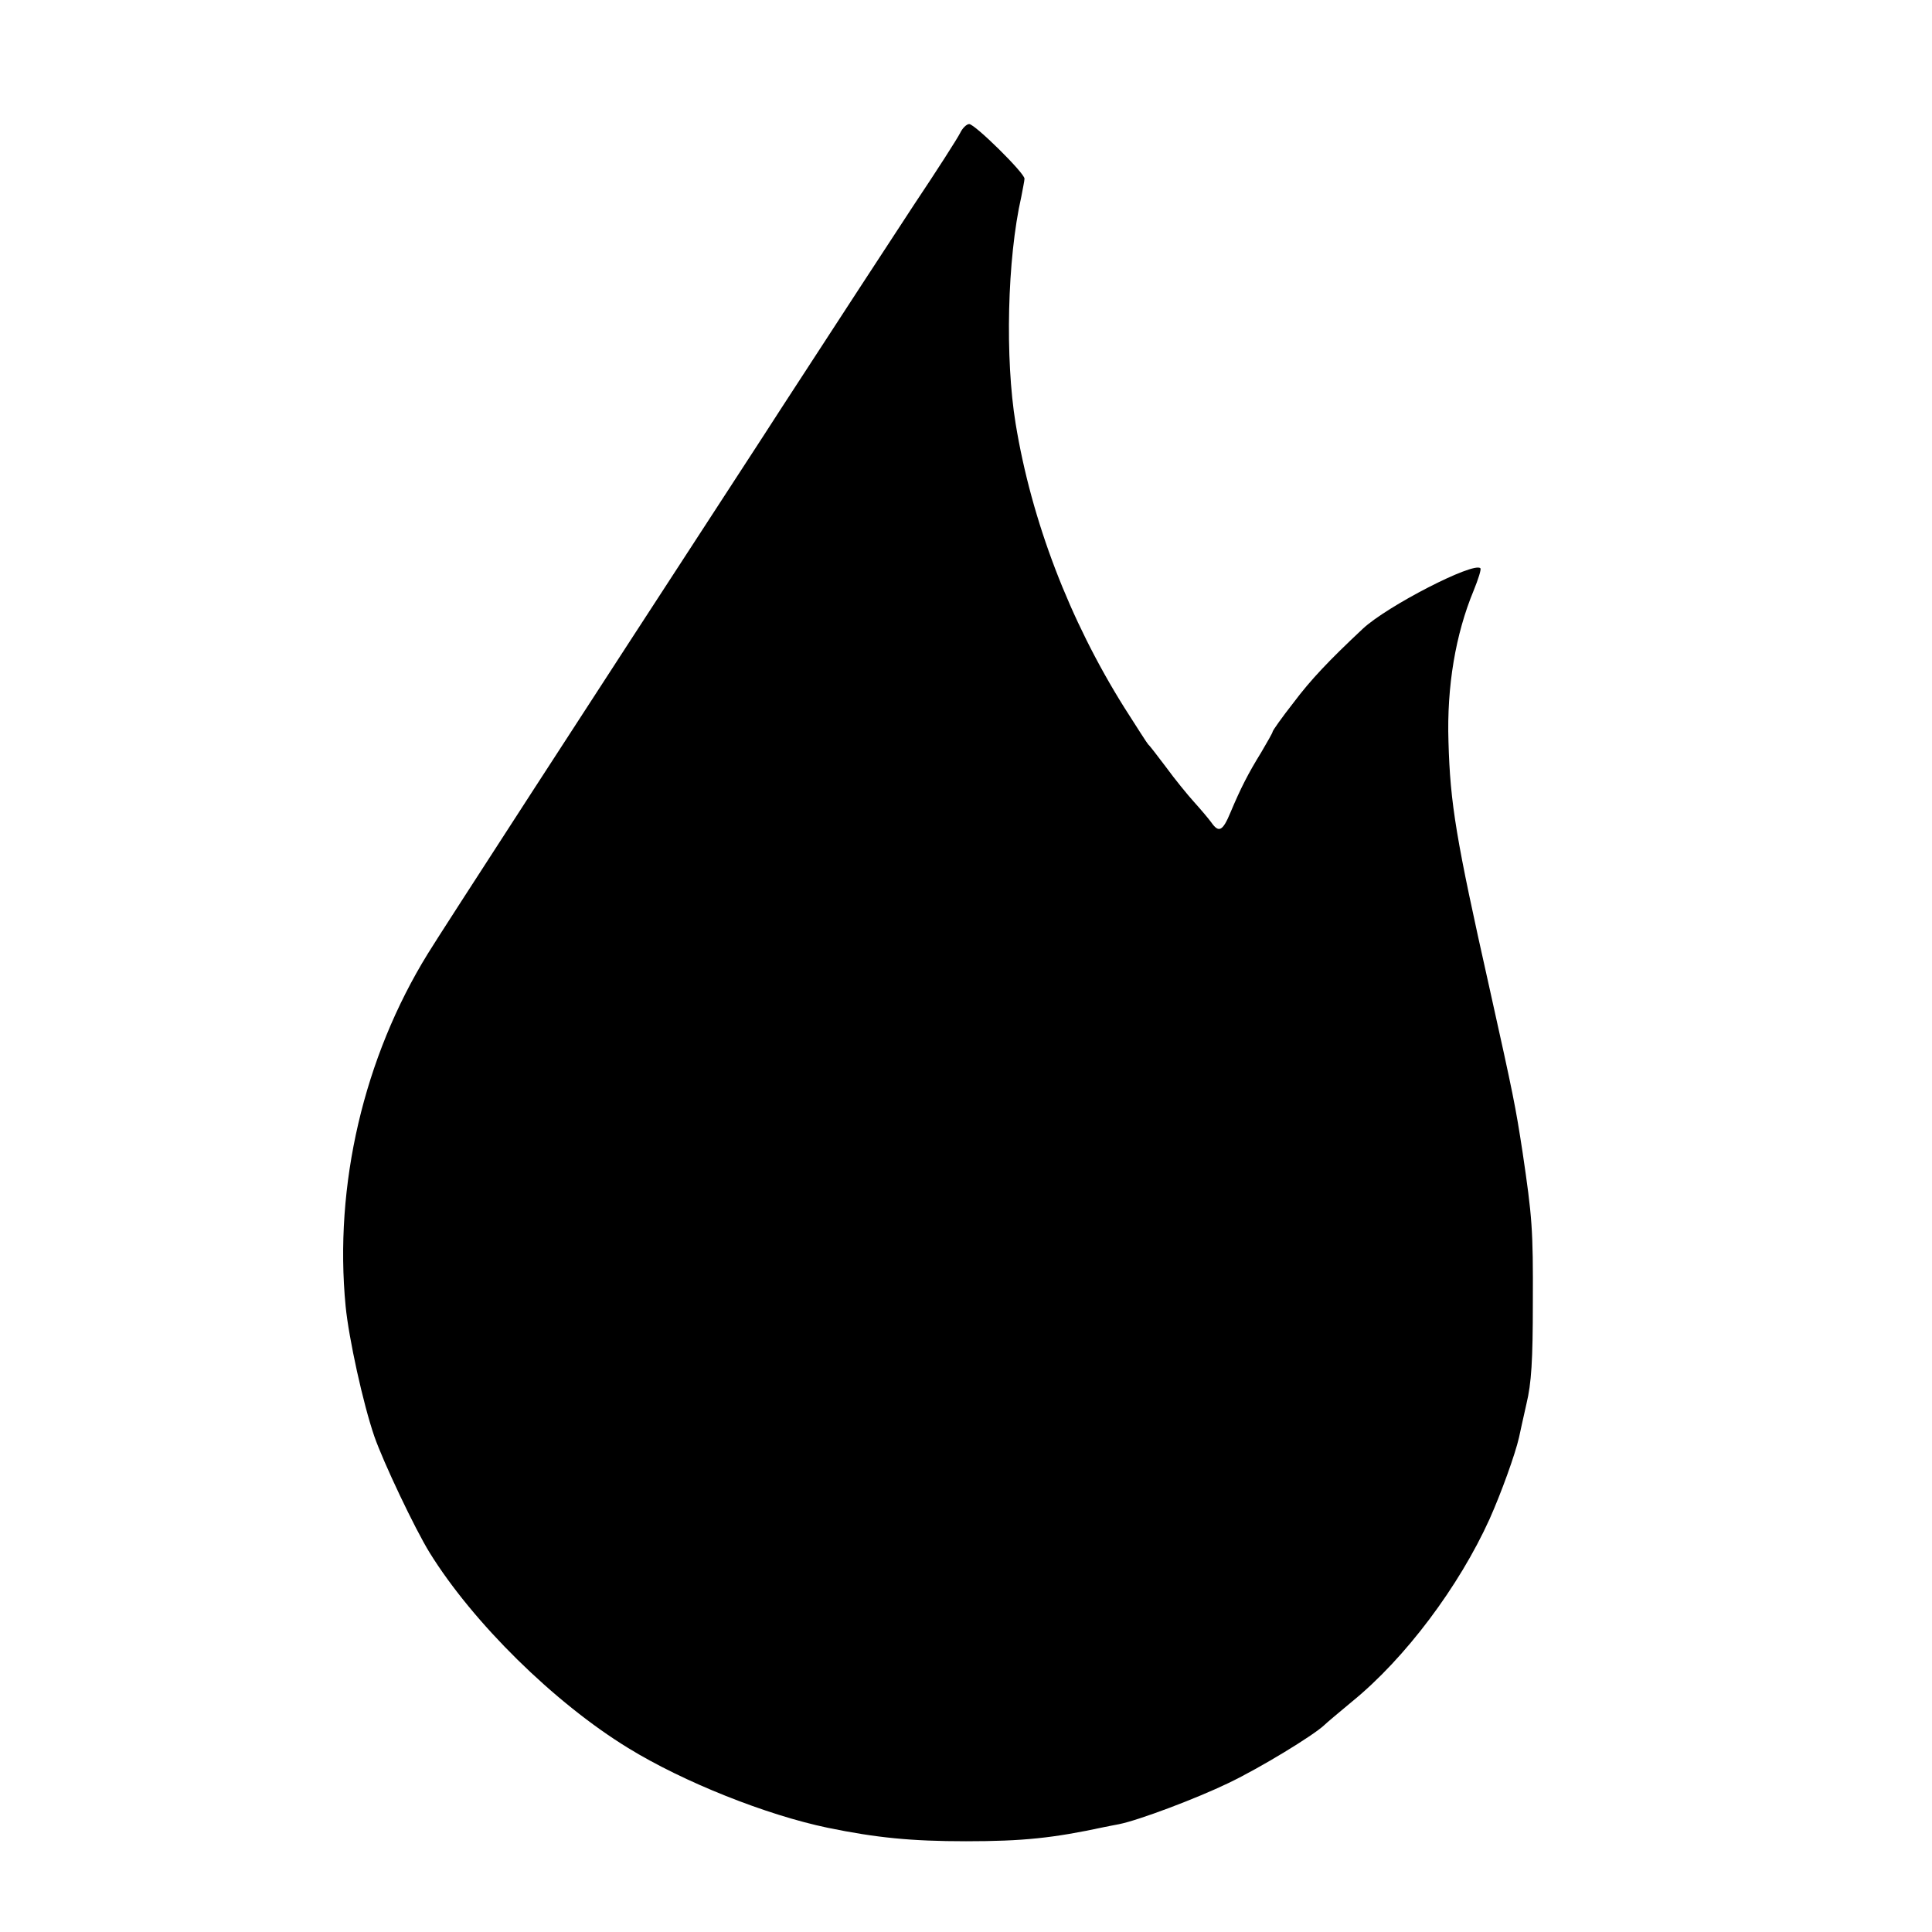
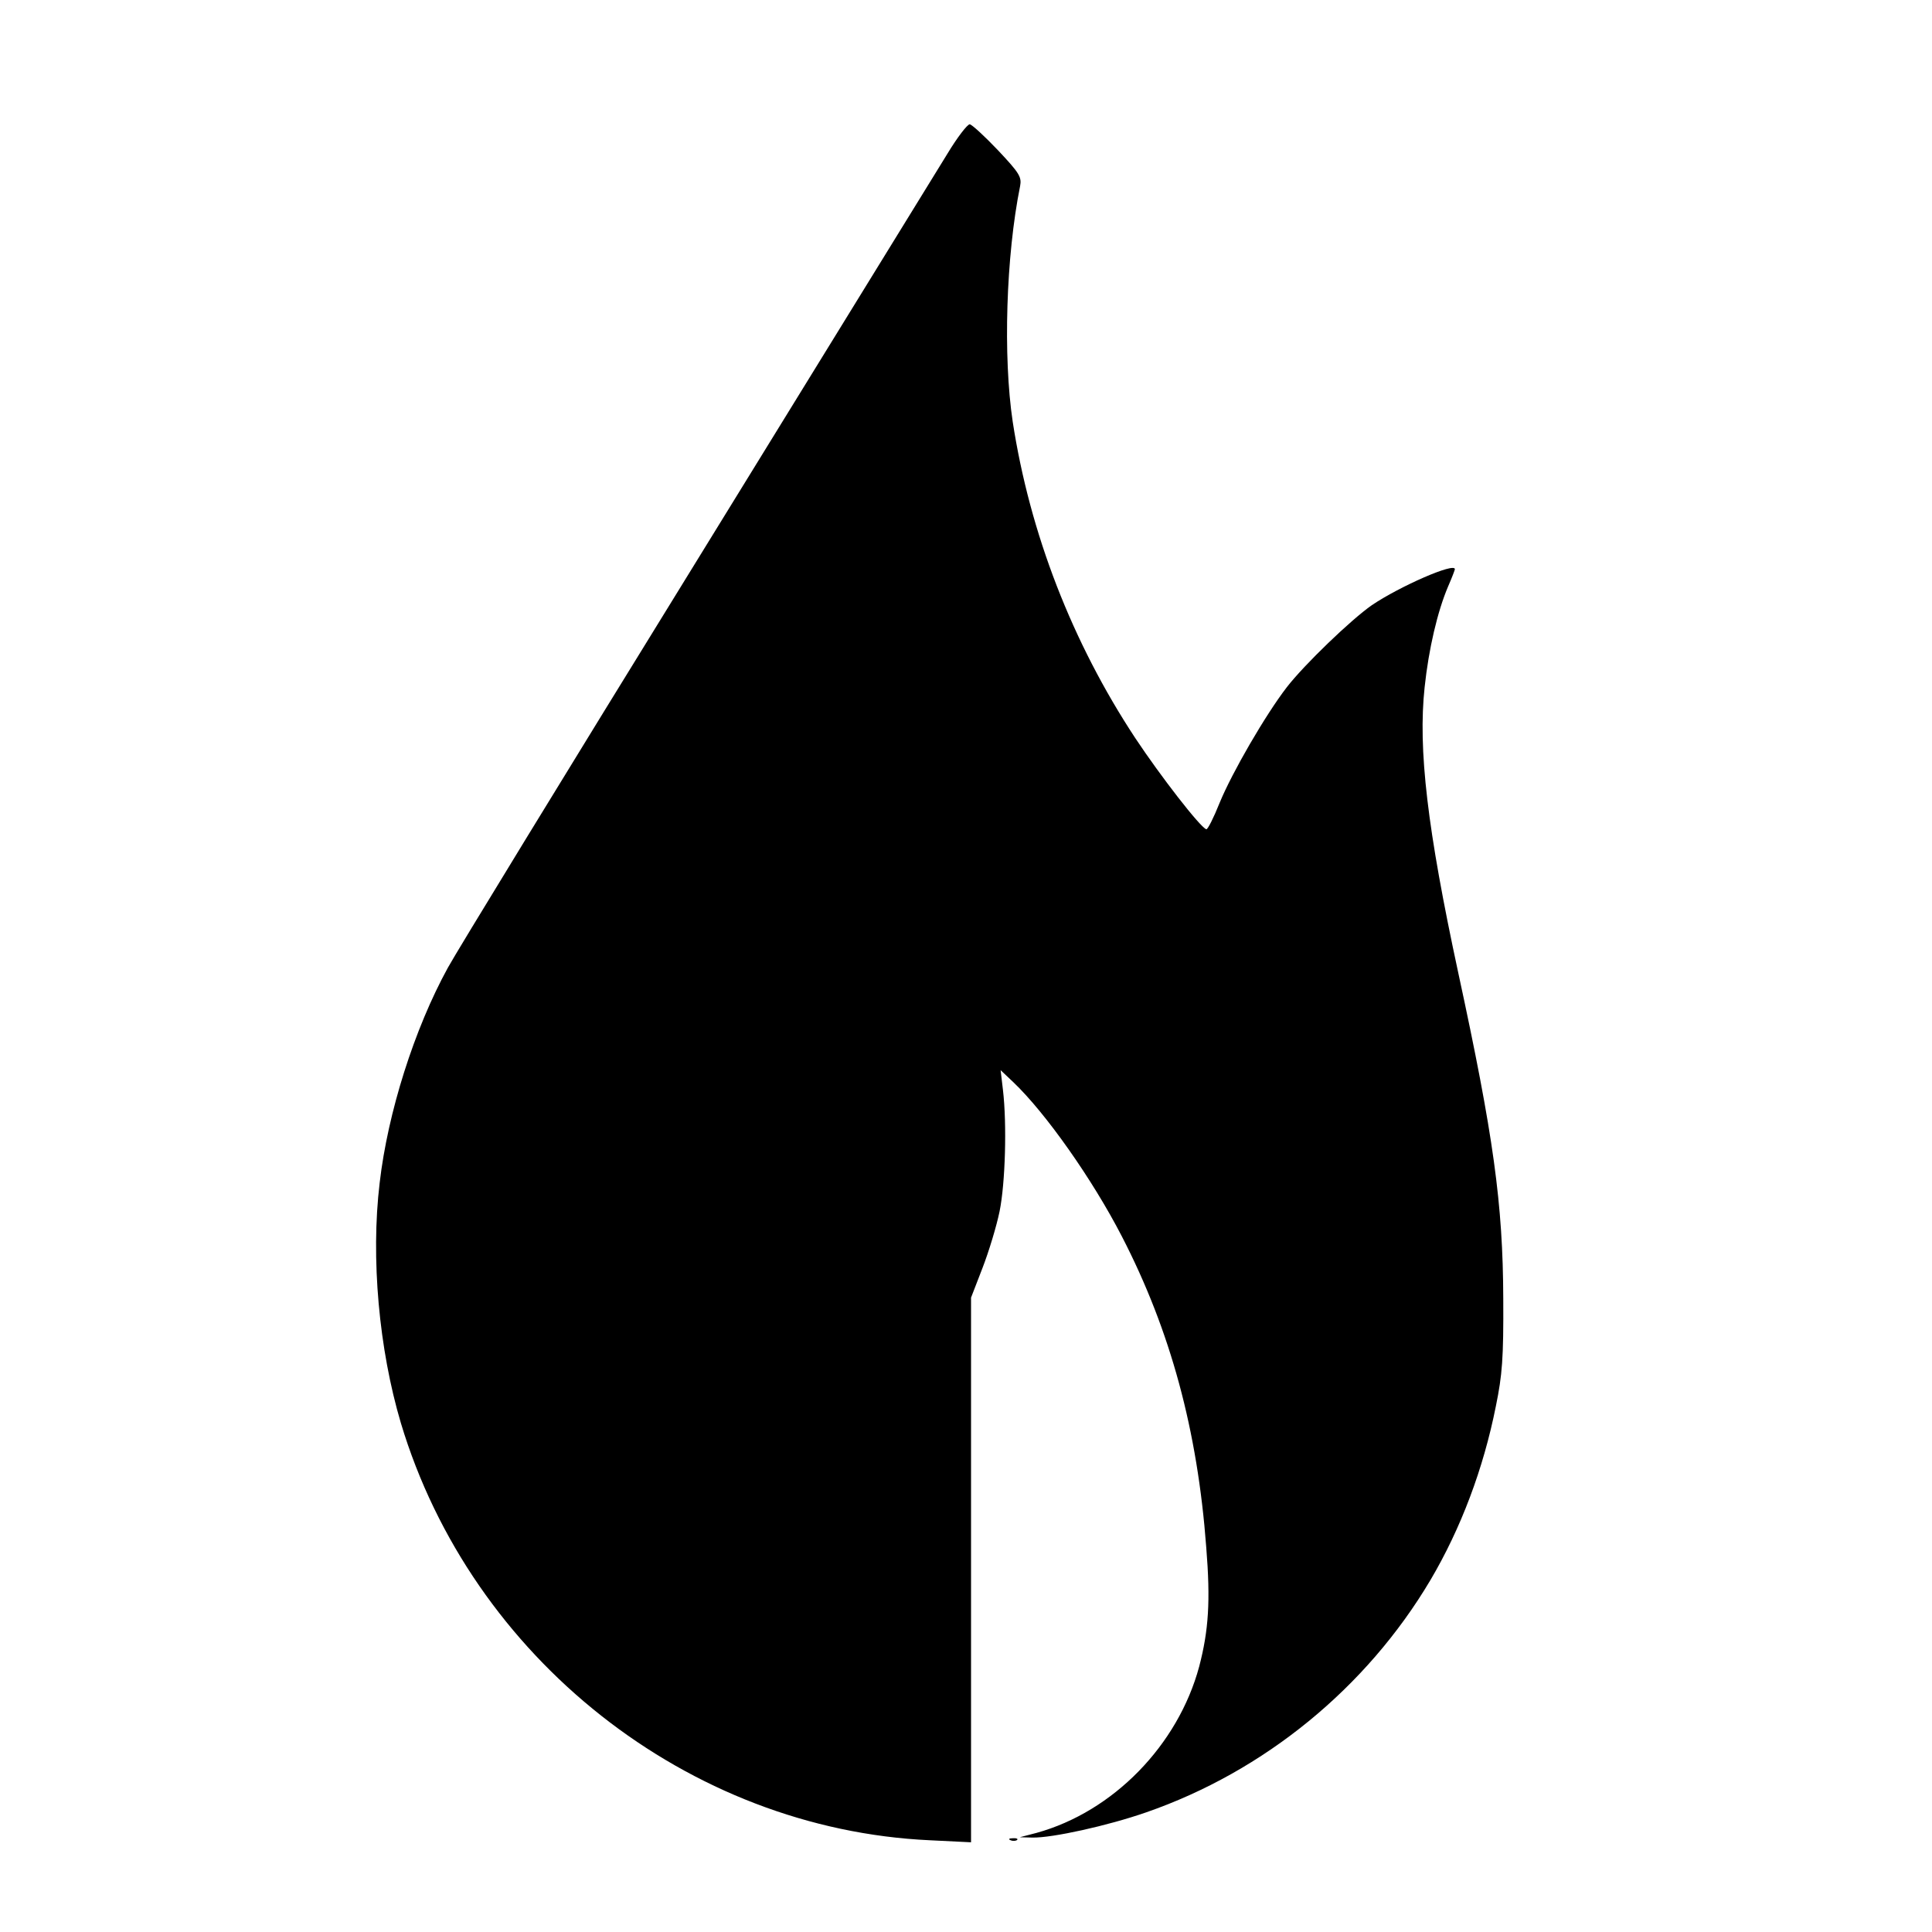
- <svg xmlns="http://www.w3.org/2000/svg" version="1.0" width="545pt" height="545pt" viewBox="0 0 545 545" preserveAspectRatio="xMidYMid meet">
-   <g transform="translate(0,545) scale(0.1,-0.1)" fill="#000000" stroke="none">
-     <path d="M2708 5074 c-7 -14 -65 -105 -130 -202 -100 -153 -184 -281 -373 -572 -23 -36 -77 -119 -120 -185 -403 -619 -846 -1302 -878 -1355 -181 -293 -265 -654 -232 -995 9 -91 49 -274 81 -367 25 -72 114 -260 156 -328 122 -197 351 -423 560 -551 156 -96 390 -189 563 -225 136 -28 235 -38 390 -38 161 0 246 9 390 40 11 2 29 6 41 8 56 11 220 73 309 116 90 43 239 134 270 163 7 7 43 37 79 67 150 122 302 325 388 515 33 74 72 182 83 230 2 11 12 54 21 95 14 58 18 122 18 285 1 208 -2 242 -29 425 -20 130 -25 156 -94 466 -94 419 -110 516 -115 692 -5 156 20 303 71 426 13 32 22 60 19 63 -19 19 -264 -107 -332 -171 -96 -90 -147 -144 -195 -208 -33 -42 -59 -79 -59 -82 0 -3 -15 -29 -32 -58 -37 -60 -58 -101 -87 -170 -22 -53 -33 -58 -54 -28 -8 11 -30 37 -49 58 -18 20 -54 64 -78 97 -25 33 -47 62 -51 65 -3 3 -33 50 -68 105 -154 246 -261 525 -306 800 -30 183 -24 464 16 640 4 22 9 45 9 51 0 16 -140 154 -156 154 -7 0 -19 -11 -26 -26z" />
+ <svg xmlns="http://www.w3.org/2000/svg" version="1.0" width="575pt" height="575pt" viewBox="0 0 575 575" preserveAspectRatio="xMidYMid meet">
+   <g transform="translate(0,575) scale(0.1,-0.1)" fill="#000000" stroke="none">
+     <path d="M2820 5293 c-30 -49 -367 -596 -750 -1218 -383 -621 -715 -1164 -737 -1205 -100 -182 -179 -432 -203 -640 -27 -225 -2 -496 63 -715 210 -700 855 -1209 1575 -1242 l122 -6 0 811 0 810 34 88 c19 49 42 125 51 169 17 84 22 259 10 361 l-7 59 37 -35 c97 -92 237 -291 324 -460 145 -281 225 -577 251 -925 13 -160 7 -248 -21 -355 -63 -234 -256 -432 -484 -495 l-50 -13 38 -1 c59 -1 223 35 338 75 352 122 656 371 846 691 91 154 158 332 195 518 19 93 23 142 22 320 -1 282 -29 485 -134 970 -92 427 -120 665 -100 850 12 113 38 225 70 300 11 25 20 49 20 51 0 21 -164 -51 -247 -107 -63 -44 -201 -177 -253 -244 -64 -83 -163 -254 -200 -344 -18 -45 -36 -81 -40 -79 -19 7 -136 158 -211 271 -188 285 -314 610 -365 942 -29 194 -20 493 22 701 5 27 -1 38 -66 107 -40 42 -78 77 -84 77 -7 0 -37 -39 -66 -87z" />
+     <path d="M3008 273 c7 -3 16 -2 19 1 4 3 -2 6 -13 5 -11 0 -14 -3 -6 -6z" />
  </g>
</svg>
